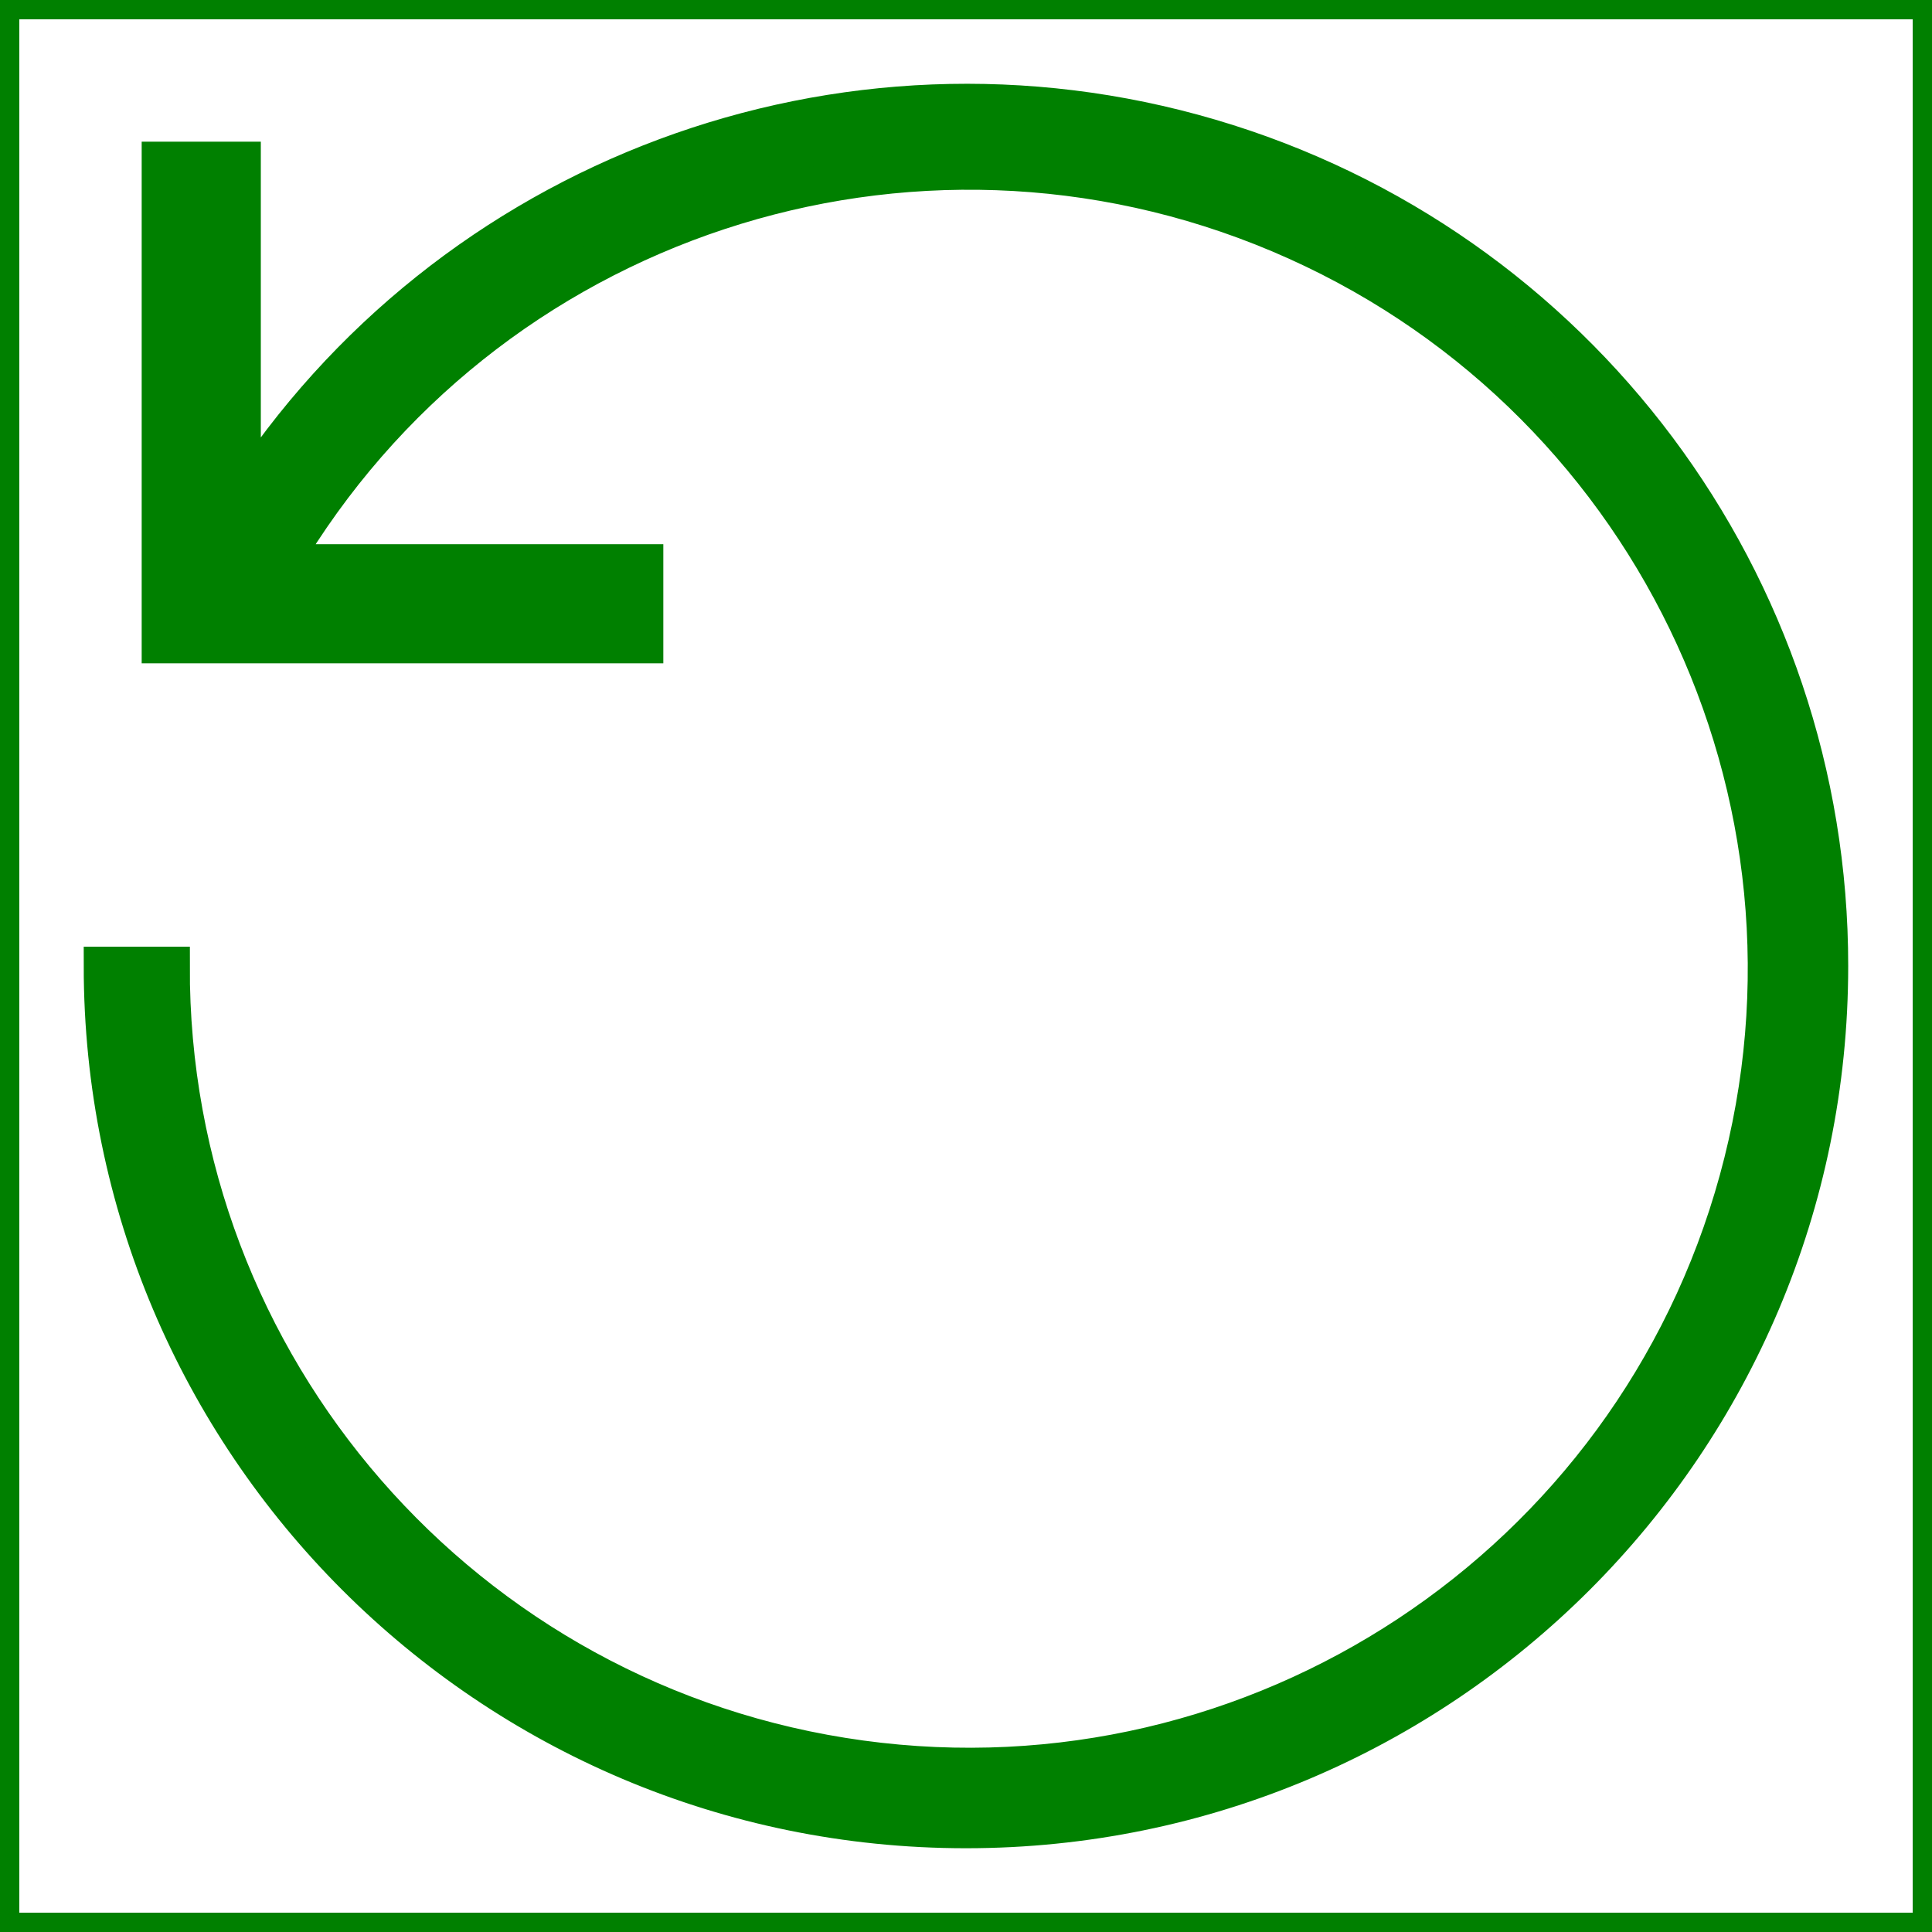
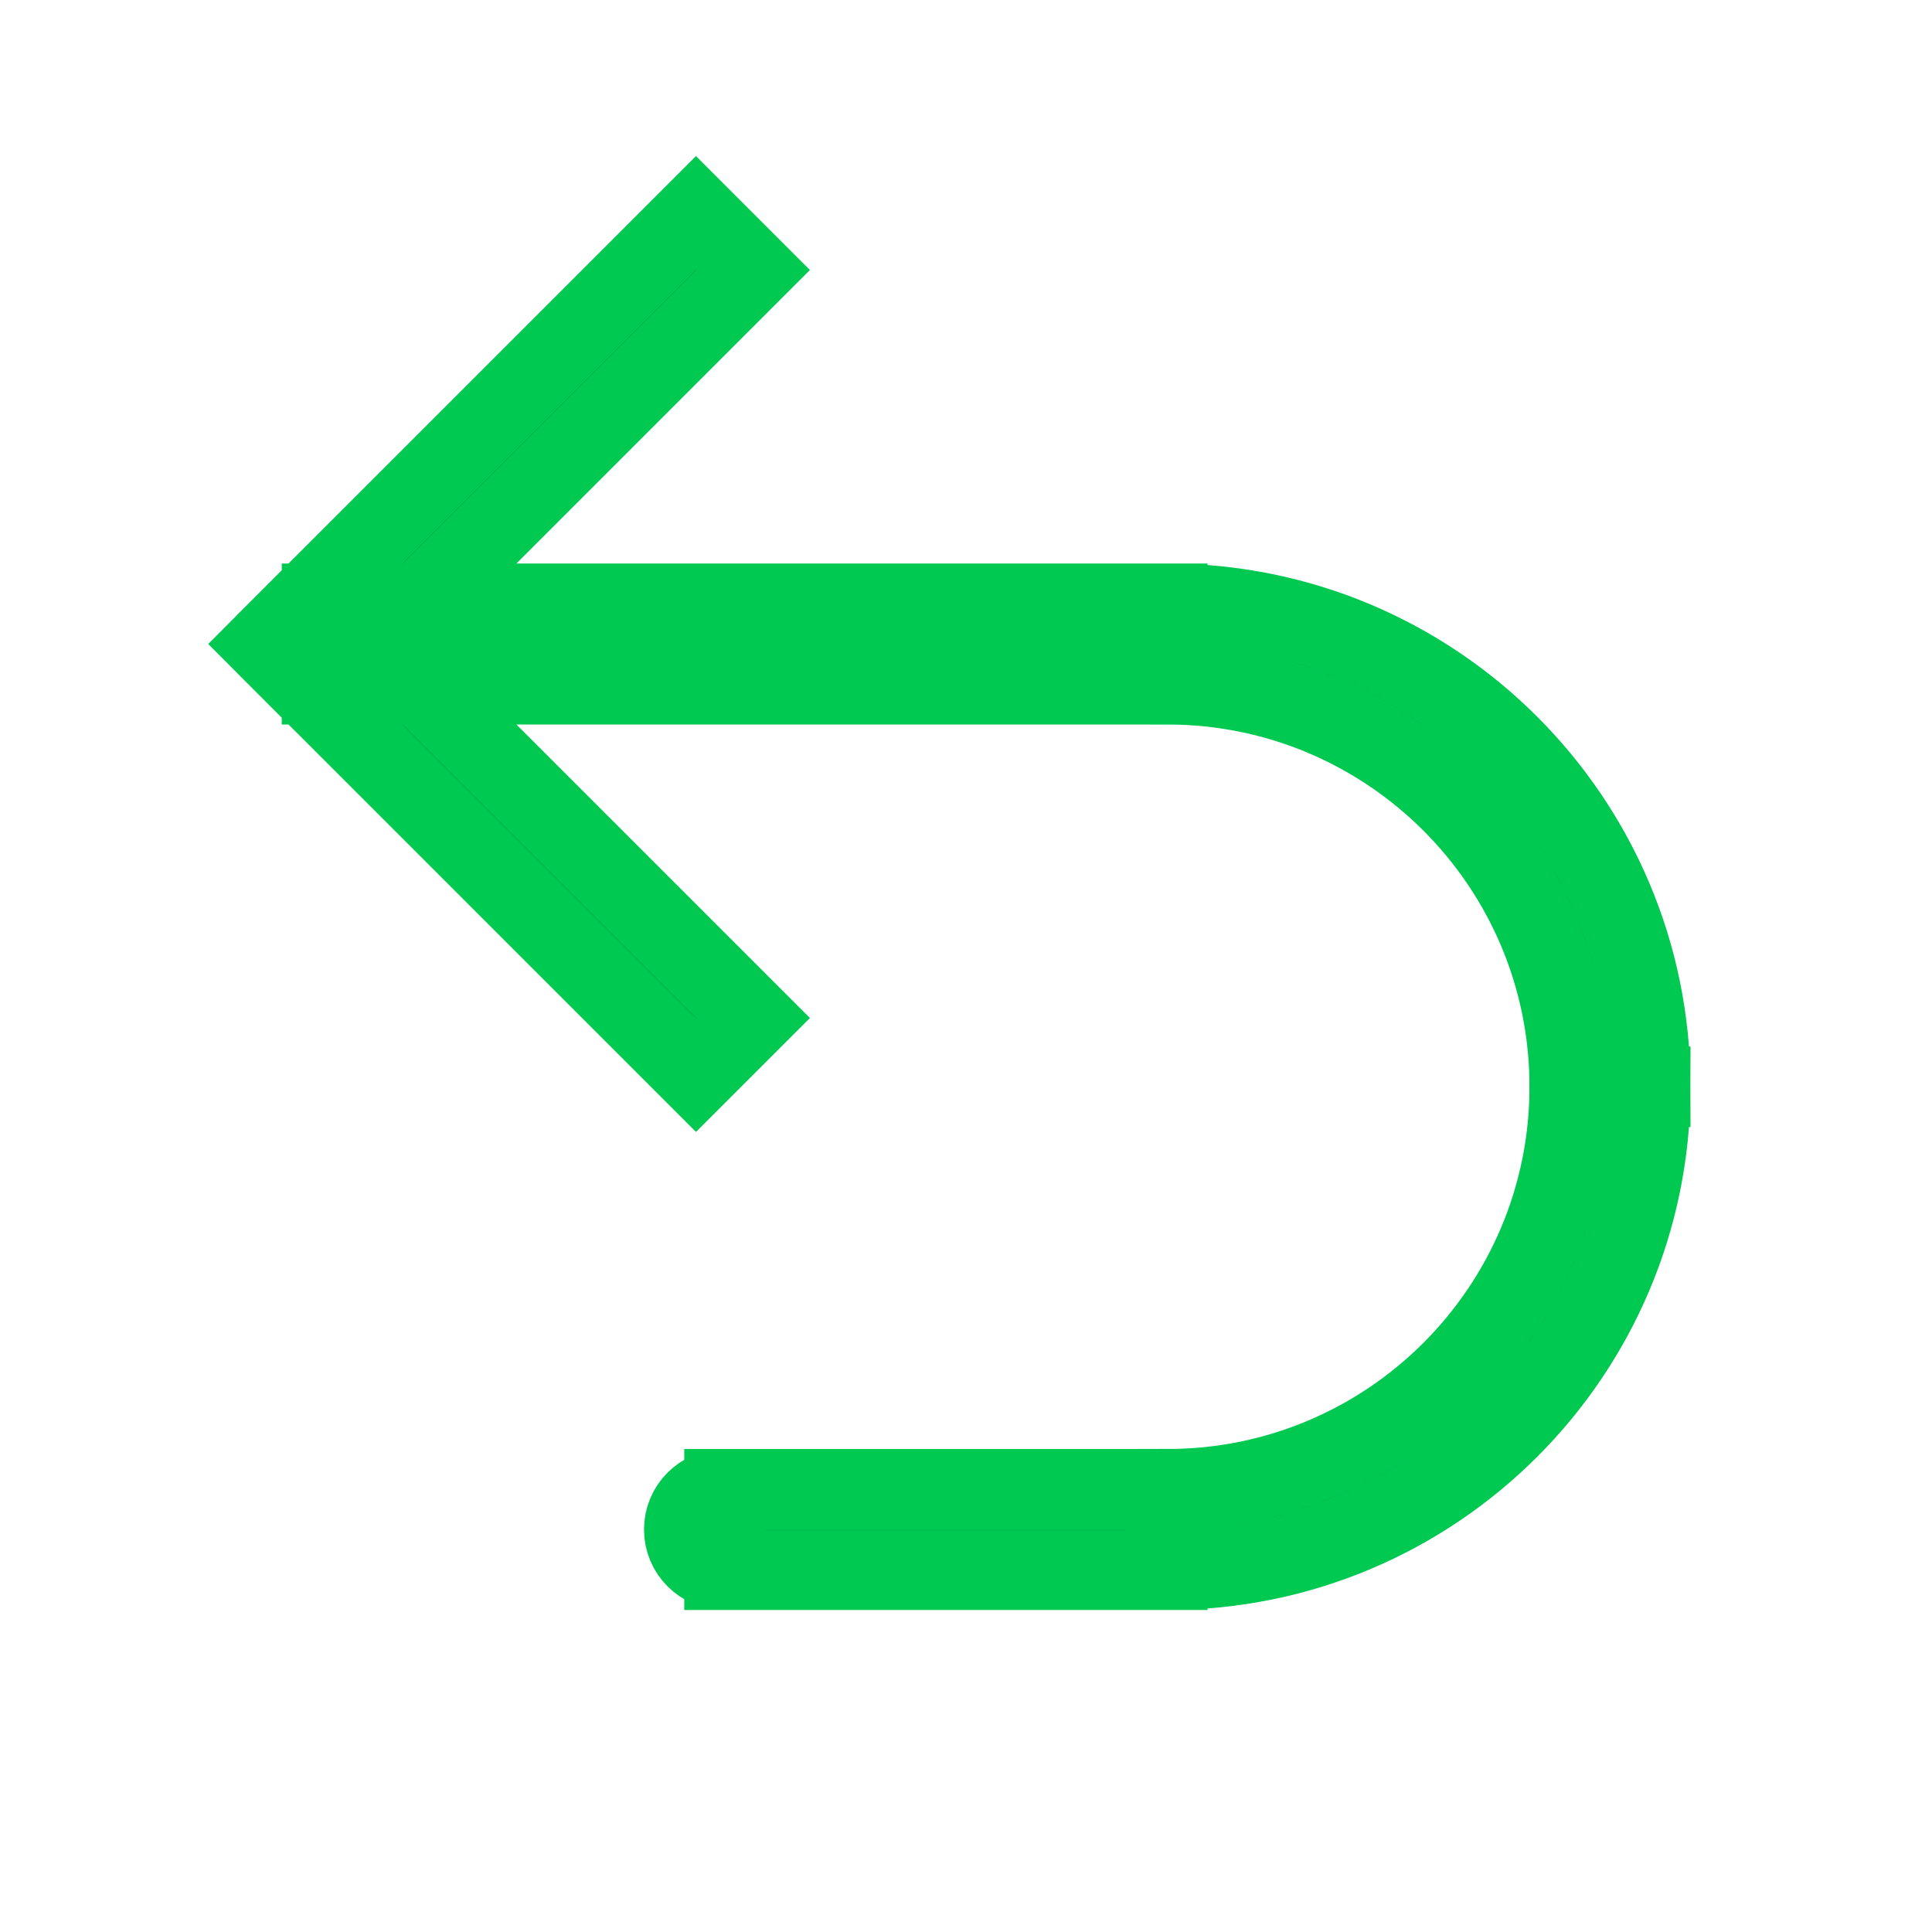
- <svg xmlns="http://www.w3.org/2000/svg" width="800px" height="800px" viewBox="0 0 24 24" fill="green" stroke="green" stroke-width="0.48">
+ <svg xmlns="http://www.w3.org/2000/svg" width="800px" height="800px" viewBox="0 0 24 24" fill="none" stroke="#00c951">
  <g id="SVGRepo_bgCarrier" stroke-width="0" />
  <g id="SVGRepo_tracerCarrier" stroke-linecap="round" stroke-linejoin="round" />
  <g id="SVGRepo_iconCarrier">
-     <path d="M22.719 12A10.719 10.719 0 0 1 1.28 12h.838a9.916 9.916 0 1 0 1.373-5H8v1H2V2h1v4.2A10.71 10.71 0 0 1 22.719 12z" />
-     <path fill="none" d="M0 0h24v24H0z" />
+     <path d="M4 8L3.646 8.354L3.293 8L3.646 7.646L4 8ZM9 19.5C8.724 19.5 8.5 19.276 8.5 19C8.5 18.724 8.724 18.5 9 18.5L9 19.5ZM8.646 13.354L3.646 8.354L4.354 7.646L9.354 12.646L8.646 13.354ZM3.646 7.646L8.646 2.646L9.354 3.354L4.354 8.354L3.646 7.646ZM4 7.5L14.5 7.5L14.5 8.5L4 8.5L4 7.5ZM14.5 19.5L9 19.5L9 18.5L14.5 18.5L14.5 19.5ZM20.5 13.5C20.5 16.814 17.814 19.5 14.5 19.5L14.5 18.5C17.261 18.5 19.5 16.261 19.5 13.5L20.5 13.5ZM14.5 7.5C17.814 7.5 20.5 10.186 20.5 13.5L19.5 13.5C19.5 10.739 17.261 8.5 14.5 8.5L14.5 7.5Z" fill="#222222" />
  </g>
</svg>
